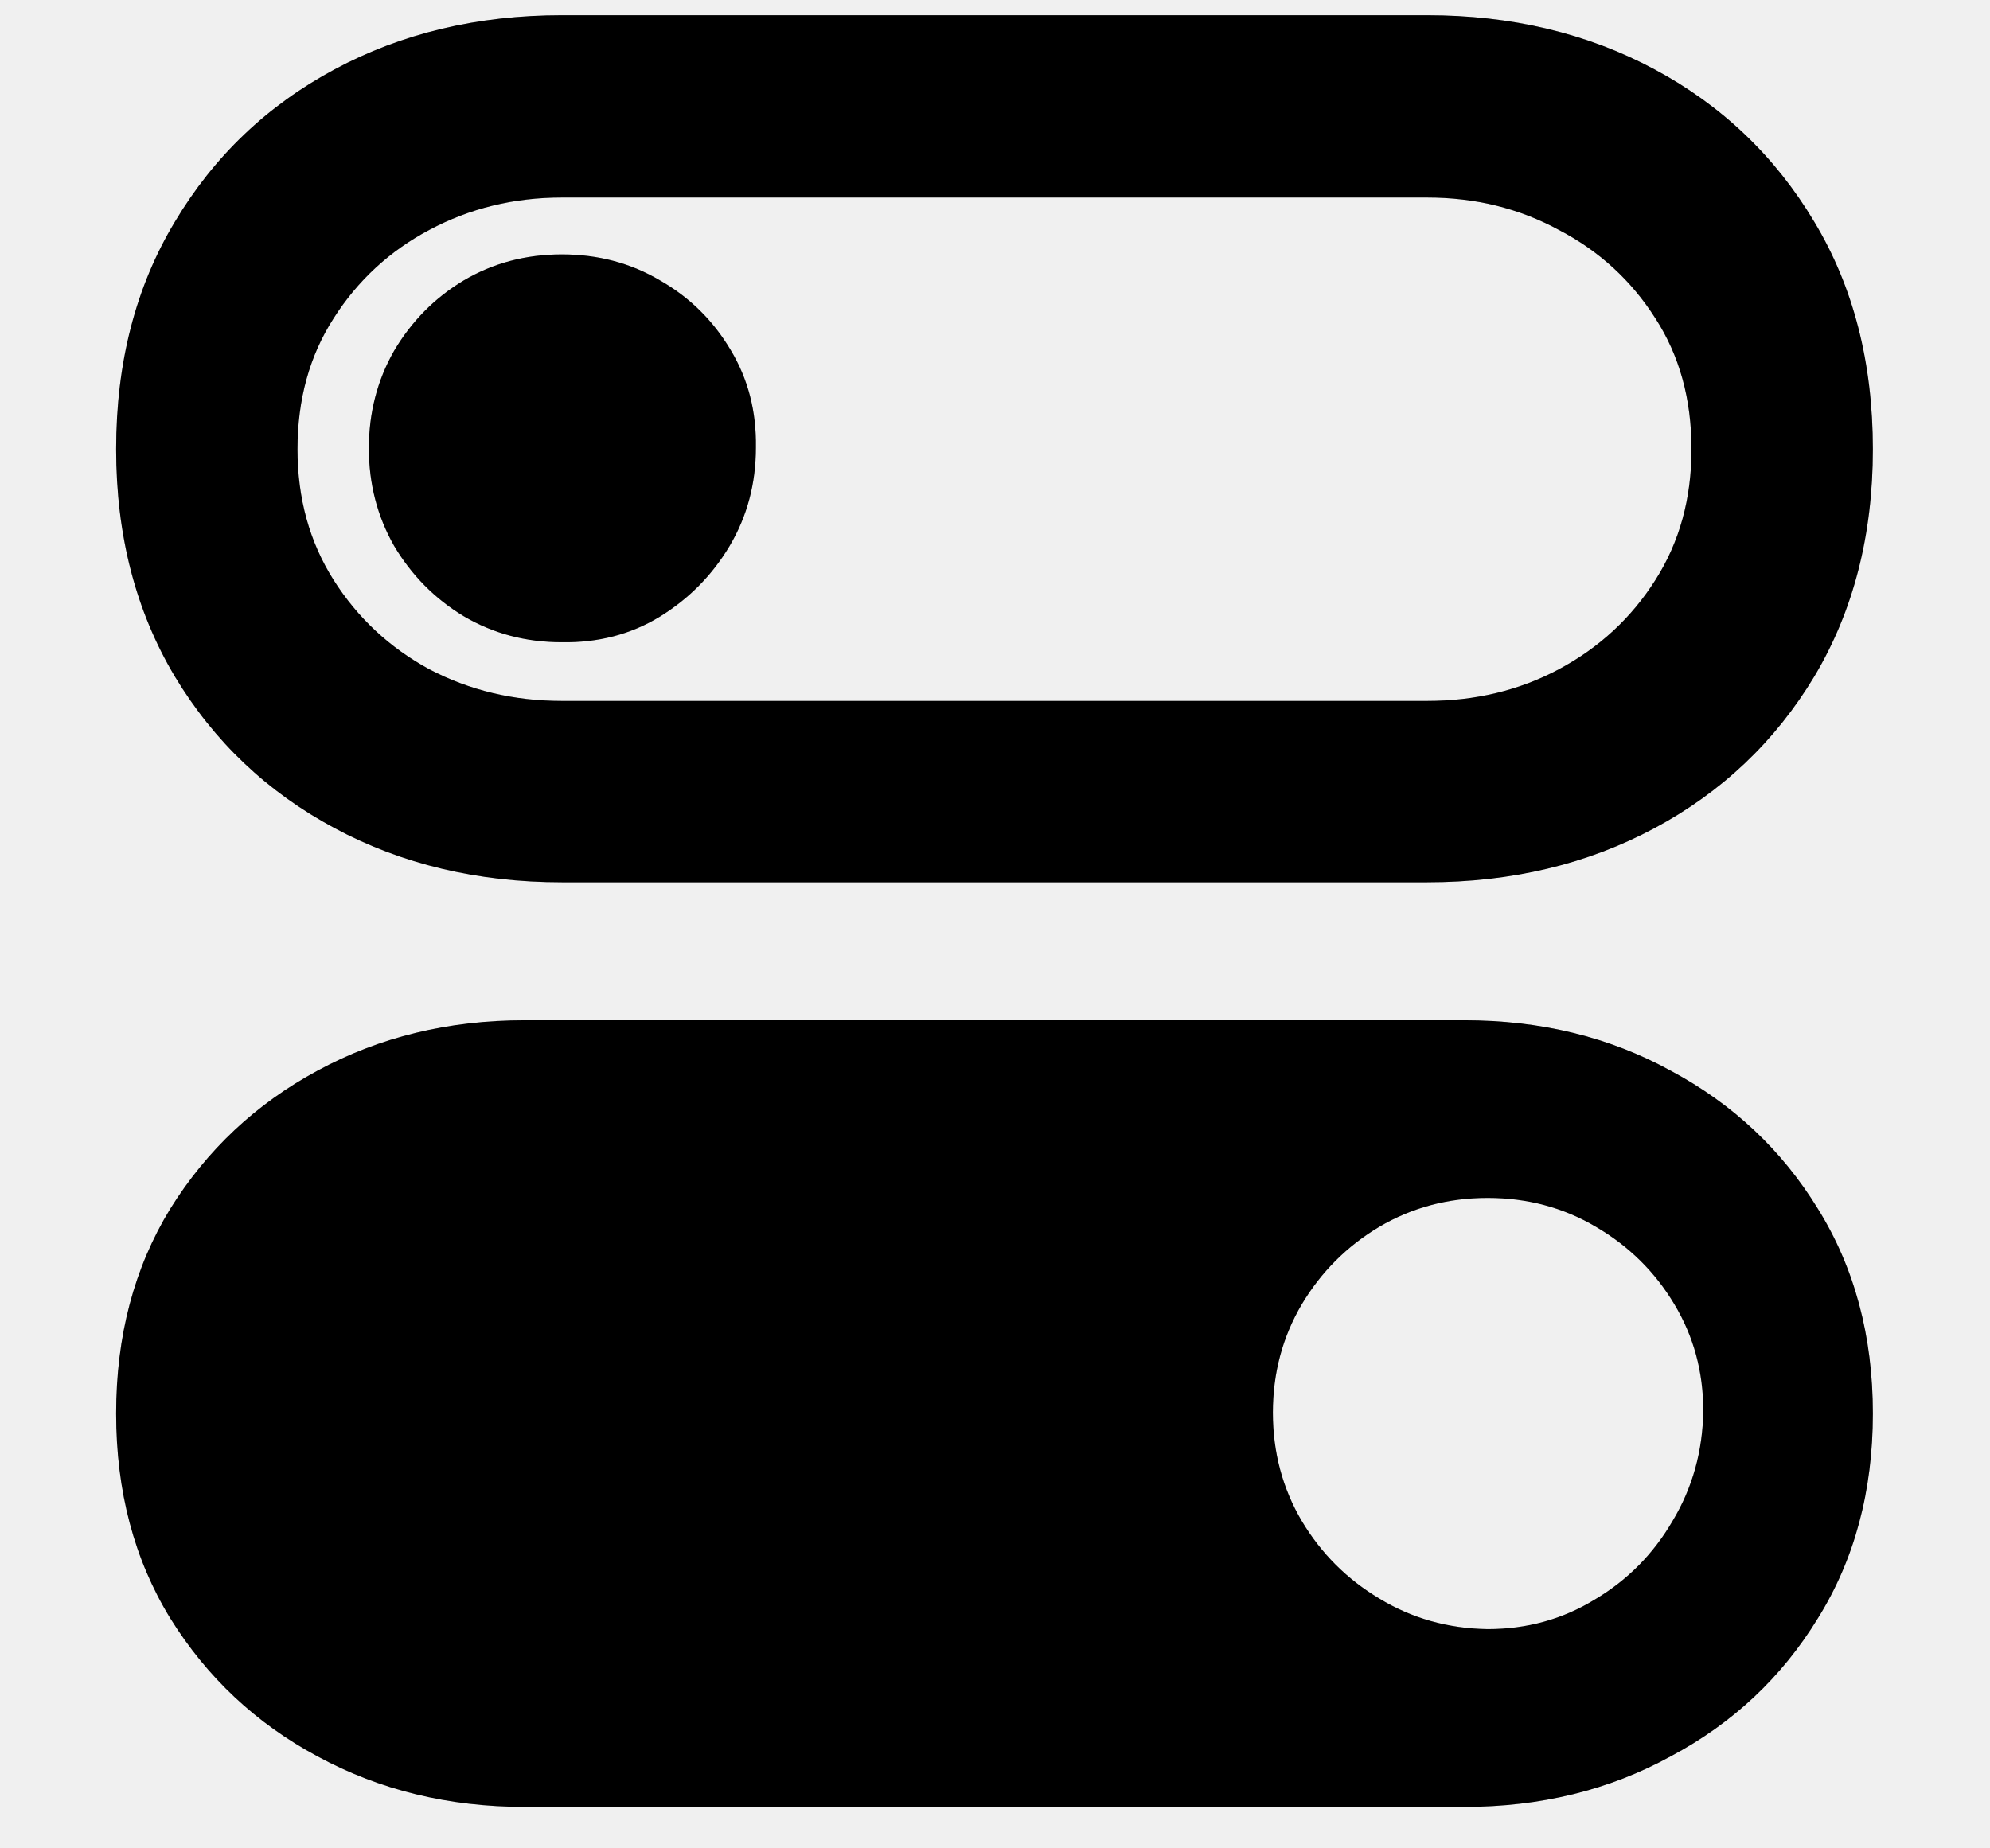
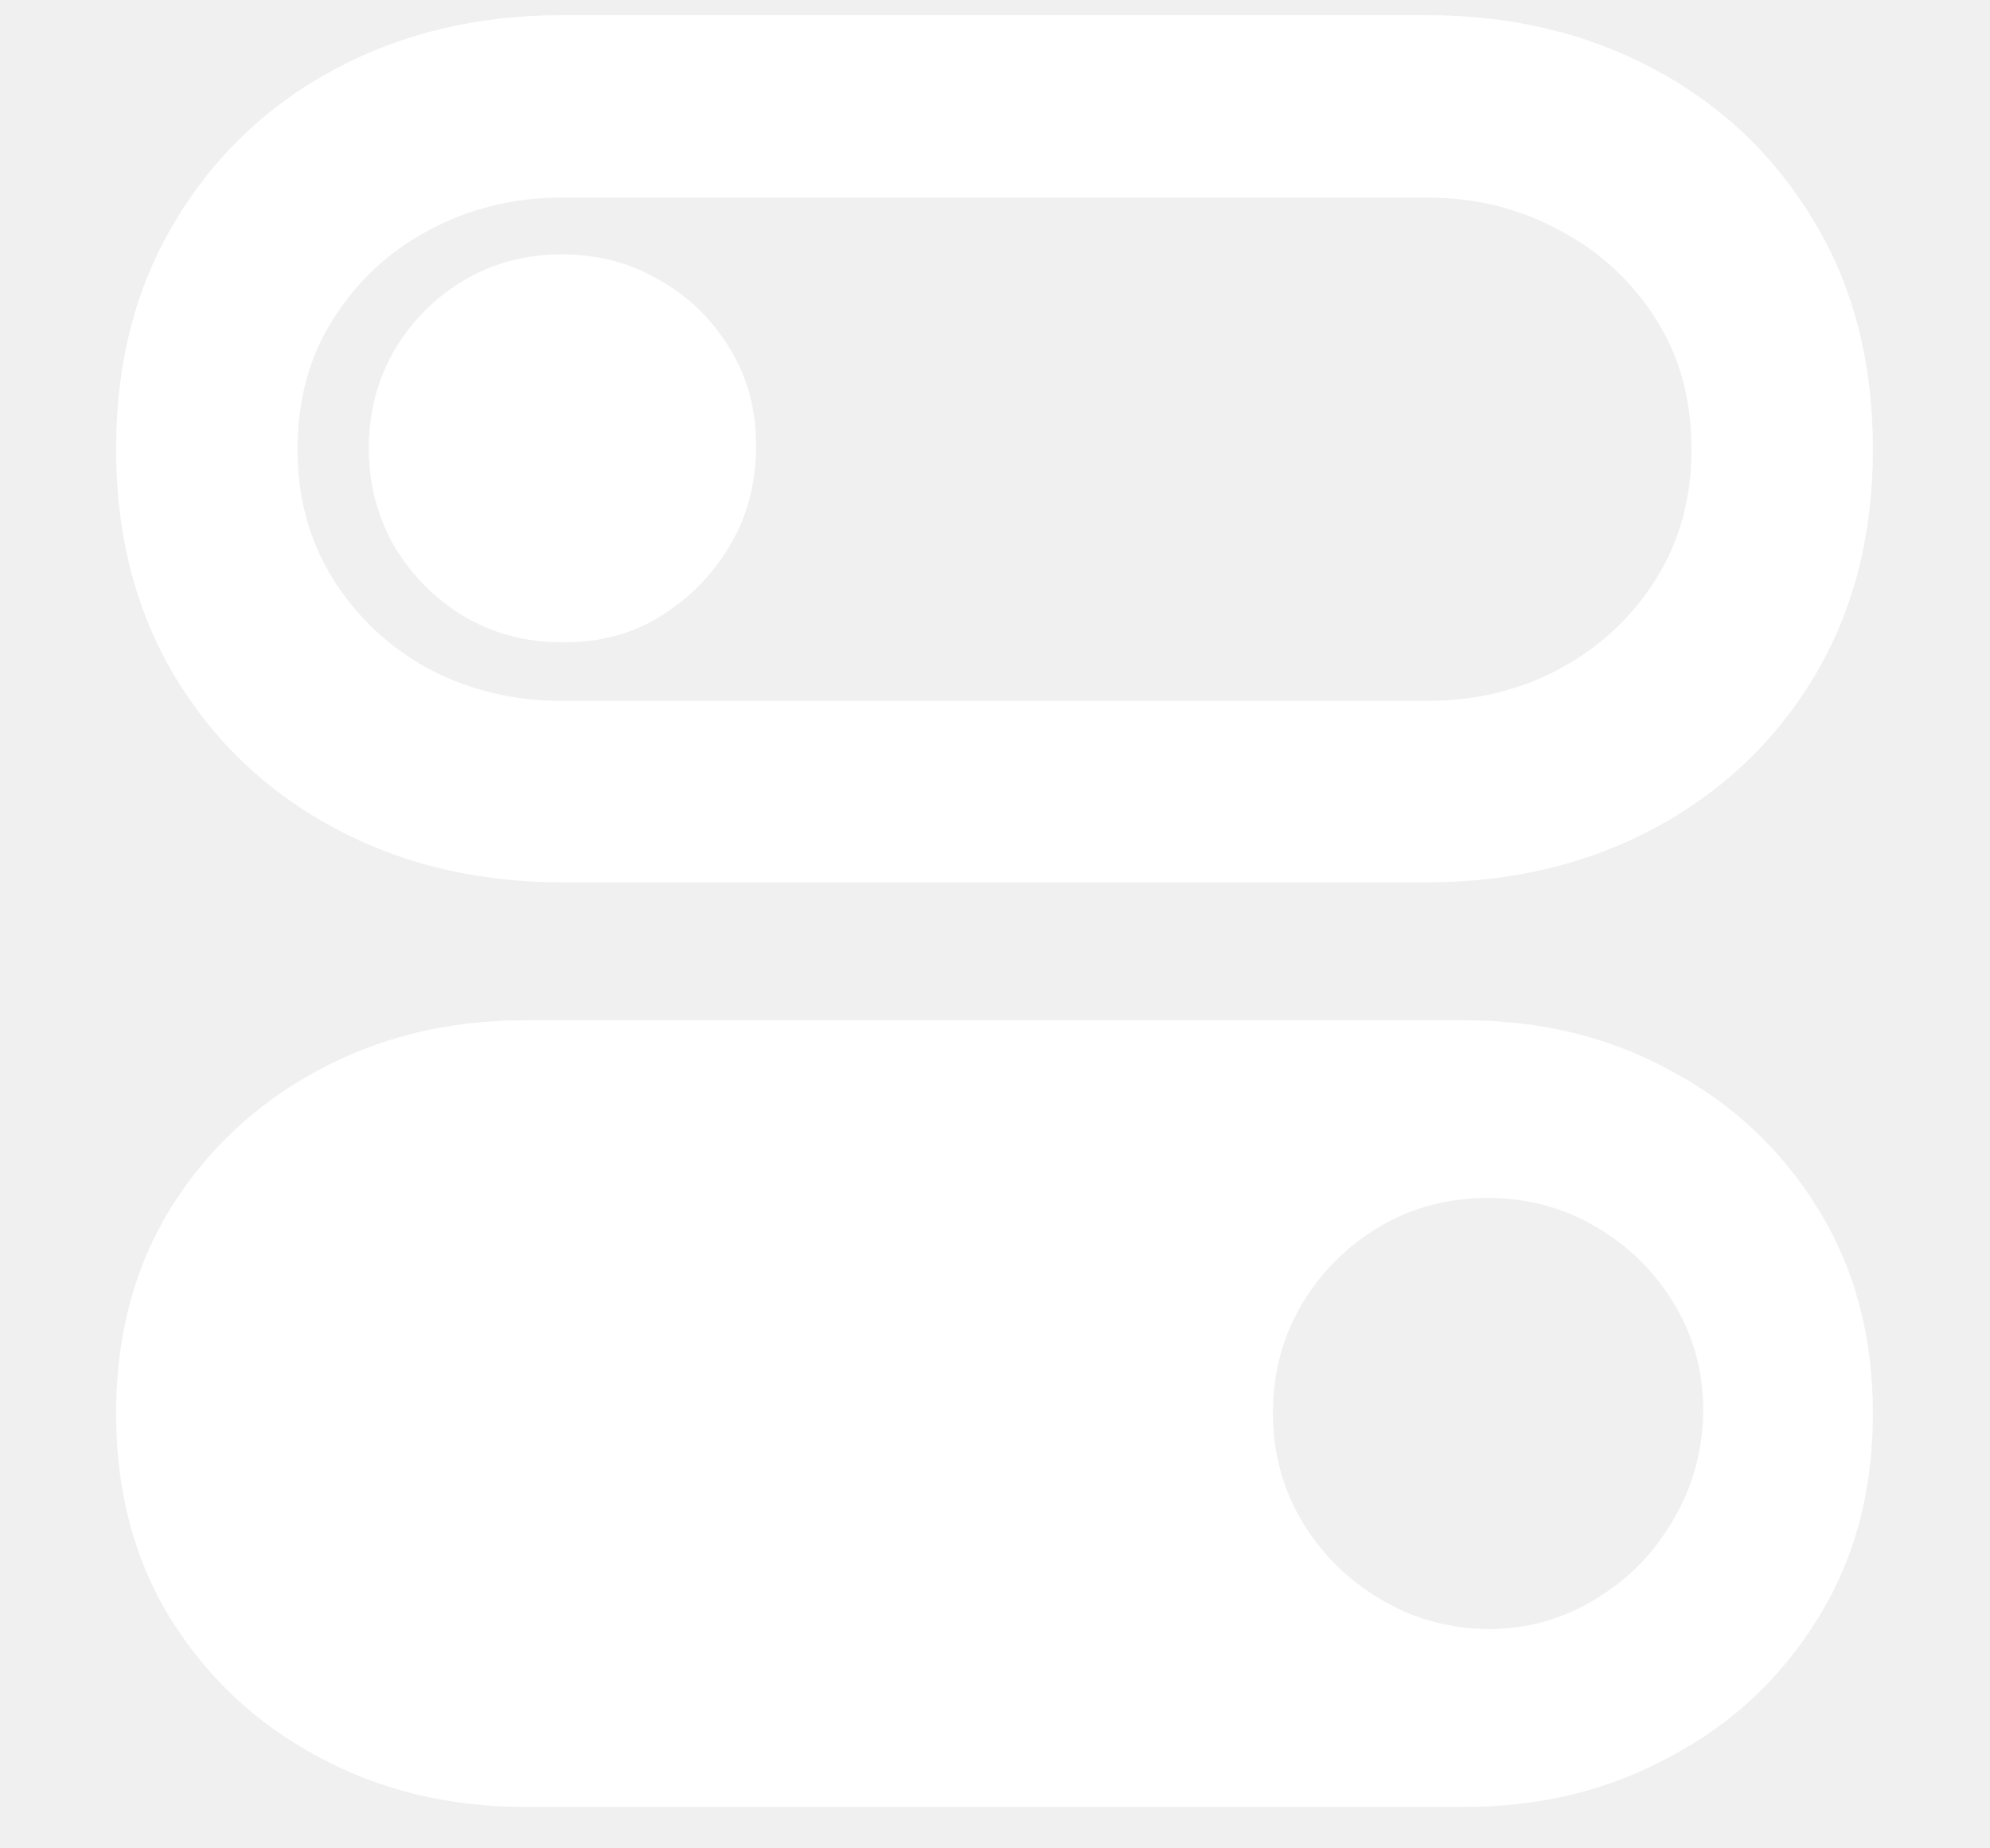
<svg xmlns="http://www.w3.org/2000/svg" width="14" height="13" viewBox="0 0 14 13" fill="none">
-   <path d="M3.693 12.714C3.155 12.714 2.669 12.595 2.233 12.358C1.801 12.126 1.456 11.802 1.198 11.387C0.944 10.973 0.817 10.492 0.817 9.946C0.817 9.4 0.944 8.92 1.198 8.505C1.456 8.091 1.801 7.767 2.233 7.534C2.669 7.297 3.155 7.179 3.693 7.179H10.301C10.838 7.179 11.323 7.297 11.754 7.534C12.19 7.767 12.535 8.091 12.789 8.505C13.047 8.92 13.176 9.4 13.176 9.946C13.176 10.492 13.047 10.973 12.789 11.387C12.535 11.802 12.19 12.126 11.754 12.358C11.323 12.595 10.838 12.714 10.301 12.714H3.693ZM10.466 11.463C10.741 11.463 10.993 11.394 11.221 11.254C11.45 11.118 11.632 10.934 11.767 10.702C11.907 10.469 11.979 10.211 11.983 9.927C11.983 9.652 11.915 9.403 11.78 9.178C11.644 8.95 11.46 8.768 11.227 8.632C10.999 8.497 10.745 8.429 10.466 8.429C10.187 8.429 9.933 8.497 9.704 8.632C9.476 8.768 9.294 8.95 9.158 9.178C9.023 9.407 8.955 9.661 8.955 9.94C8.955 10.219 9.023 10.473 9.158 10.702C9.294 10.93 9.476 11.112 9.704 11.248C9.933 11.387 10.187 11.459 10.466 11.463ZM3.953 6.208C3.361 6.208 2.827 6.081 2.354 5.827C1.88 5.573 1.505 5.217 1.23 4.76C0.955 4.299 0.817 3.766 0.817 3.161C0.817 2.551 0.955 2.018 1.23 1.561C1.505 1.1 1.88 0.742 2.354 0.488C2.827 0.234 3.361 0.107 3.953 0.107H10.04C10.633 0.107 11.166 0.234 11.64 0.488C12.114 0.742 12.489 1.1 12.764 1.561C13.039 2.018 13.176 2.551 13.176 3.161C13.176 3.766 13.039 4.299 12.764 4.76C12.489 5.217 12.114 5.573 11.64 5.827C11.166 6.081 10.633 6.208 10.04 6.208H3.953ZM3.953 4.932H10.04C10.379 4.932 10.688 4.858 10.967 4.709C11.251 4.557 11.477 4.348 11.646 4.081C11.816 3.814 11.9 3.508 11.9 3.161C11.9 2.809 11.816 2.503 11.646 2.24C11.477 1.974 11.251 1.766 10.967 1.618C10.688 1.466 10.379 1.39 10.04 1.39H3.953C3.615 1.39 3.304 1.466 3.02 1.618C2.741 1.766 2.516 1.974 2.347 2.24C2.178 2.503 2.093 2.809 2.093 3.161C2.093 3.508 2.178 3.814 2.347 4.081C2.516 4.348 2.741 4.557 3.02 4.709C3.304 4.858 3.615 4.932 3.953 4.932ZM3.953 4.519C3.699 4.519 3.469 4.458 3.261 4.335C3.058 4.212 2.895 4.047 2.772 3.84C2.654 3.632 2.595 3.404 2.595 3.154C2.595 2.905 2.654 2.676 2.772 2.469C2.895 2.261 3.058 2.096 3.261 1.974C3.469 1.851 3.699 1.79 3.953 1.79C4.207 1.79 4.438 1.851 4.645 1.974C4.852 2.092 5.017 2.255 5.14 2.462C5.263 2.666 5.322 2.894 5.318 3.148C5.318 3.402 5.257 3.632 5.134 3.84C5.011 4.047 4.846 4.214 4.639 4.341C4.436 4.464 4.207 4.523 3.953 4.519Z" fill="black" />
-   <path d="M3.693 12.714C3.155 12.714 2.669 12.595 2.233 12.358C1.801 12.126 1.456 11.802 1.198 11.387C0.944 10.973 0.817 10.492 0.817 9.946C0.817 9.4 0.944 8.92 1.198 8.505C1.456 8.091 1.801 7.767 2.233 7.534C2.669 7.297 3.155 7.179 3.693 7.179H10.301C10.838 7.179 11.323 7.297 11.754 7.534C12.19 7.767 12.535 8.091 12.789 8.505C13.047 8.92 13.176 9.4 13.176 9.946C13.176 10.492 13.047 10.973 12.789 11.387C12.535 11.802 12.19 12.126 11.754 12.358C11.323 12.595 10.838 12.714 10.301 12.714H3.693ZM10.466 11.463C10.741 11.463 10.993 11.394 11.221 11.254C11.45 11.118 11.632 10.934 11.767 10.702C11.907 10.469 11.979 10.211 11.983 9.927C11.983 9.652 11.915 9.403 11.78 9.178C11.644 8.95 11.46 8.768 11.227 8.632C10.999 8.497 10.745 8.429 10.466 8.429C10.187 8.429 9.933 8.497 9.704 8.632C9.476 8.768 9.294 8.95 9.158 9.178C9.023 9.407 8.955 9.661 8.955 9.94C8.955 10.219 9.023 10.473 9.158 10.702C9.294 10.93 9.476 11.112 9.704 11.248C9.933 11.387 10.187 11.459 10.466 11.463ZM3.953 6.208C3.361 6.208 2.827 6.081 2.354 5.827C1.88 5.573 1.505 5.217 1.23 4.76C0.955 4.299 0.817 3.766 0.817 3.161C0.817 2.551 0.955 2.018 1.23 1.561C1.505 1.1 1.88 0.742 2.354 0.488C2.827 0.234 3.361 0.107 3.953 0.107H10.04C10.633 0.107 11.166 0.234 11.64 0.488C12.114 0.742 12.489 1.1 12.764 1.561C13.039 2.018 13.176 2.551 13.176 3.161C13.176 3.766 13.039 4.299 12.764 4.76C12.489 5.217 12.114 5.573 11.64 5.827C11.166 6.081 10.633 6.208 10.04 6.208H3.953ZM3.953 4.932H10.04C10.379 4.932 10.688 4.858 10.967 4.709C11.251 4.557 11.477 4.348 11.646 4.081C11.816 3.814 11.9 3.508 11.9 3.161C11.9 2.809 11.816 2.503 11.646 2.24C11.477 1.974 11.251 1.766 10.967 1.618C10.688 1.466 10.379 1.39 10.04 1.39H3.953C3.615 1.39 3.304 1.466 3.02 1.618C2.741 1.766 2.516 1.974 2.347 2.24C2.178 2.503 2.093 2.809 2.093 3.161C2.093 3.508 2.178 3.814 2.347 4.081C2.516 4.348 2.741 4.557 3.02 4.709C3.304 4.858 3.615 4.932 3.953 4.932ZM3.953 4.519C3.699 4.519 3.469 4.458 3.261 4.335C3.058 4.212 2.895 4.047 2.772 3.84C2.654 3.632 2.595 3.404 2.595 3.154C2.595 2.905 2.654 2.676 2.772 2.469C2.895 2.261 3.058 2.096 3.261 1.974C3.469 1.851 3.699 1.79 3.953 1.79C4.207 1.79 4.438 1.851 4.645 1.974C4.852 2.092 5.017 2.255 5.14 2.462C5.263 2.666 5.322 2.894 5.318 3.148C5.318 3.402 5.257 3.632 5.134 3.84C5.011 4.047 4.846 4.214 4.639 4.341C4.436 4.464 4.207 4.523 3.953 4.519Z" fill="black" fill-opacity="0.2" />
+   <path d="M3.693 12.714C3.155 12.714 2.669 12.595 2.233 12.358C1.801 12.126 1.456 11.802 1.198 11.387C0.944 10.973 0.817 10.492 0.817 9.946C0.817 9.4 0.944 8.92 1.198 8.505C1.456 8.091 1.801 7.767 2.233 7.534C2.669 7.297 3.155 7.179 3.693 7.179H10.301C10.838 7.179 11.323 7.297 11.754 7.534C12.19 7.767 12.535 8.091 12.789 8.505C13.047 8.92 13.176 9.4 13.176 9.946C13.176 10.492 13.047 10.973 12.789 11.387C12.535 11.802 12.19 12.126 11.754 12.358C11.323 12.595 10.838 12.714 10.301 12.714H3.693ZM10.466 11.463C10.741 11.463 10.993 11.394 11.221 11.254C11.45 11.118 11.632 10.934 11.767 10.702C11.907 10.469 11.979 10.211 11.983 9.927C11.983 9.652 11.915 9.403 11.78 9.178C11.644 8.95 11.46 8.768 11.227 8.632C10.999 8.497 10.745 8.429 10.466 8.429C10.187 8.429 9.933 8.497 9.704 8.632C9.476 8.768 9.294 8.95 9.158 9.178C9.023 9.407 8.955 9.661 8.955 9.94C8.955 10.219 9.023 10.473 9.158 10.702C9.294 10.93 9.476 11.112 9.704 11.248C9.933 11.387 10.187 11.459 10.466 11.463ZM3.953 6.208C3.361 6.208 2.827 6.081 2.354 5.827C1.88 5.573 1.505 5.217 1.23 4.76C0.955 4.299 0.817 3.766 0.817 3.161C0.817 2.551 0.955 2.018 1.23 1.561C1.505 1.1 1.88 0.742 2.354 0.488C2.827 0.234 3.361 0.107 3.953 0.107H10.04C10.633 0.107 11.166 0.234 11.64 0.488C12.114 0.742 12.489 1.1 12.764 1.561C13.039 2.018 13.176 2.551 13.176 3.161C13.176 3.766 13.039 4.299 12.764 4.76C12.489 5.217 12.114 5.573 11.64 5.827C11.166 6.081 10.633 6.208 10.04 6.208H3.953ZM3.953 4.932H10.04C10.379 4.932 10.688 4.858 10.967 4.709C11.251 4.557 11.477 4.348 11.646 4.081C11.816 3.814 11.9 3.508 11.9 3.161C11.9 2.809 11.816 2.503 11.646 2.24C11.477 1.974 11.251 1.766 10.967 1.618C10.688 1.466 10.379 1.39 10.04 1.39H3.953C3.615 1.39 3.304 1.466 3.02 1.618C2.741 1.766 2.516 1.974 2.347 2.24C2.178 2.503 2.093 2.809 2.093 3.161C2.093 3.508 2.178 3.814 2.347 4.081C2.516 4.348 2.741 4.557 3.02 4.709C3.304 4.858 3.615 4.932 3.953 4.932ZM3.953 4.519C3.699 4.519 3.469 4.458 3.261 4.335C3.058 4.212 2.895 4.047 2.772 3.84C2.654 3.632 2.595 3.404 2.595 3.154C2.595 2.905 2.654 2.676 2.772 2.469C2.895 2.261 3.058 2.096 3.261 1.974C3.469 1.851 3.699 1.79 3.953 1.79C4.207 1.79 4.438 1.851 4.645 1.974C4.852 2.092 5.017 2.255 5.14 2.462C5.263 2.666 5.322 2.894 5.318 3.148C5.318 3.402 5.257 3.632 5.134 3.84C5.011 4.047 4.846 4.214 4.639 4.341C4.436 4.464 4.207 4.523 3.953 4.519Z" fill="white" />
+   <path d="M3.693 12.714C3.155 12.714 2.669 12.595 2.233 12.358C1.801 12.126 1.456 11.802 1.198 11.387C0.944 10.973 0.817 10.492 0.817 9.946C0.817 9.4 0.944 8.92 1.198 8.505C1.456 8.091 1.801 7.767 2.233 7.534C2.669 7.297 3.155 7.179 3.693 7.179H10.301C10.838 7.179 11.323 7.297 11.754 7.534C12.19 7.767 12.535 8.091 12.789 8.505C13.047 8.92 13.176 9.4 13.176 9.946C13.176 10.492 13.047 10.973 12.789 11.387C12.535 11.802 12.19 12.126 11.754 12.358C11.323 12.595 10.838 12.714 10.301 12.714H3.693ZM10.466 11.463C10.741 11.463 10.993 11.394 11.221 11.254C11.45 11.118 11.632 10.934 11.767 10.702C11.907 10.469 11.979 10.211 11.983 9.927C11.983 9.652 11.915 9.403 11.78 9.178C11.644 8.95 11.46 8.768 11.227 8.632C10.999 8.497 10.745 8.429 10.466 8.429C10.187 8.429 9.933 8.497 9.704 8.632C9.476 8.768 9.294 8.95 9.158 9.178C9.023 9.407 8.955 9.661 8.955 9.94C8.955 10.219 9.023 10.473 9.158 10.702C9.294 10.93 9.476 11.112 9.704 11.248C9.933 11.387 10.187 11.459 10.466 11.463ZM3.953 6.208C3.361 6.208 2.827 6.081 2.354 5.827C1.88 5.573 1.505 5.217 1.23 4.76C0.955 4.299 0.817 3.766 0.817 3.161C0.817 2.551 0.955 2.018 1.23 1.561C1.505 1.1 1.88 0.742 2.354 0.488C2.827 0.234 3.361 0.107 3.953 0.107H10.04C10.633 0.107 11.166 0.234 11.64 0.488C12.114 0.742 12.489 1.1 12.764 1.561C13.039 2.018 13.176 2.551 13.176 3.161C13.176 3.766 13.039 4.299 12.764 4.76C12.489 5.217 12.114 5.573 11.64 5.827C11.166 6.081 10.633 6.208 10.04 6.208H3.953ZM3.953 4.932H10.04C10.379 4.932 10.688 4.858 10.967 4.709C11.251 4.557 11.477 4.348 11.646 4.081C11.816 3.814 11.9 3.508 11.9 3.161C11.9 2.809 11.816 2.503 11.646 2.24C11.477 1.974 11.251 1.766 10.967 1.618C10.688 1.466 10.379 1.39 10.04 1.39H3.953C3.615 1.39 3.304 1.466 3.02 1.618C2.741 1.766 2.516 1.974 2.347 2.24C2.178 2.503 2.093 2.809 2.093 3.161C2.093 3.508 2.178 3.814 2.347 4.081C2.516 4.348 2.741 4.557 3.02 4.709C3.304 4.858 3.615 4.932 3.953 4.932ZM3.953 4.519C3.699 4.519 3.469 4.458 3.261 4.335C3.058 4.212 2.895 4.047 2.772 3.84C2.654 3.632 2.595 3.404 2.595 3.154C2.595 2.905 2.654 2.676 2.772 2.469C2.895 2.261 3.058 2.096 3.261 1.974C3.469 1.851 3.699 1.79 3.953 1.79C4.207 1.79 4.438 1.851 4.645 1.974C4.852 2.092 5.017 2.255 5.14 2.462C5.263 2.666 5.322 2.894 5.318 3.148C5.318 3.402 5.257 3.632 5.134 3.84C5.011 4.047 4.846 4.214 4.639 4.341C4.436 4.464 4.207 4.523 3.953 4.519Z" fill="white" fill-opacity="0.2" />
</svg>
